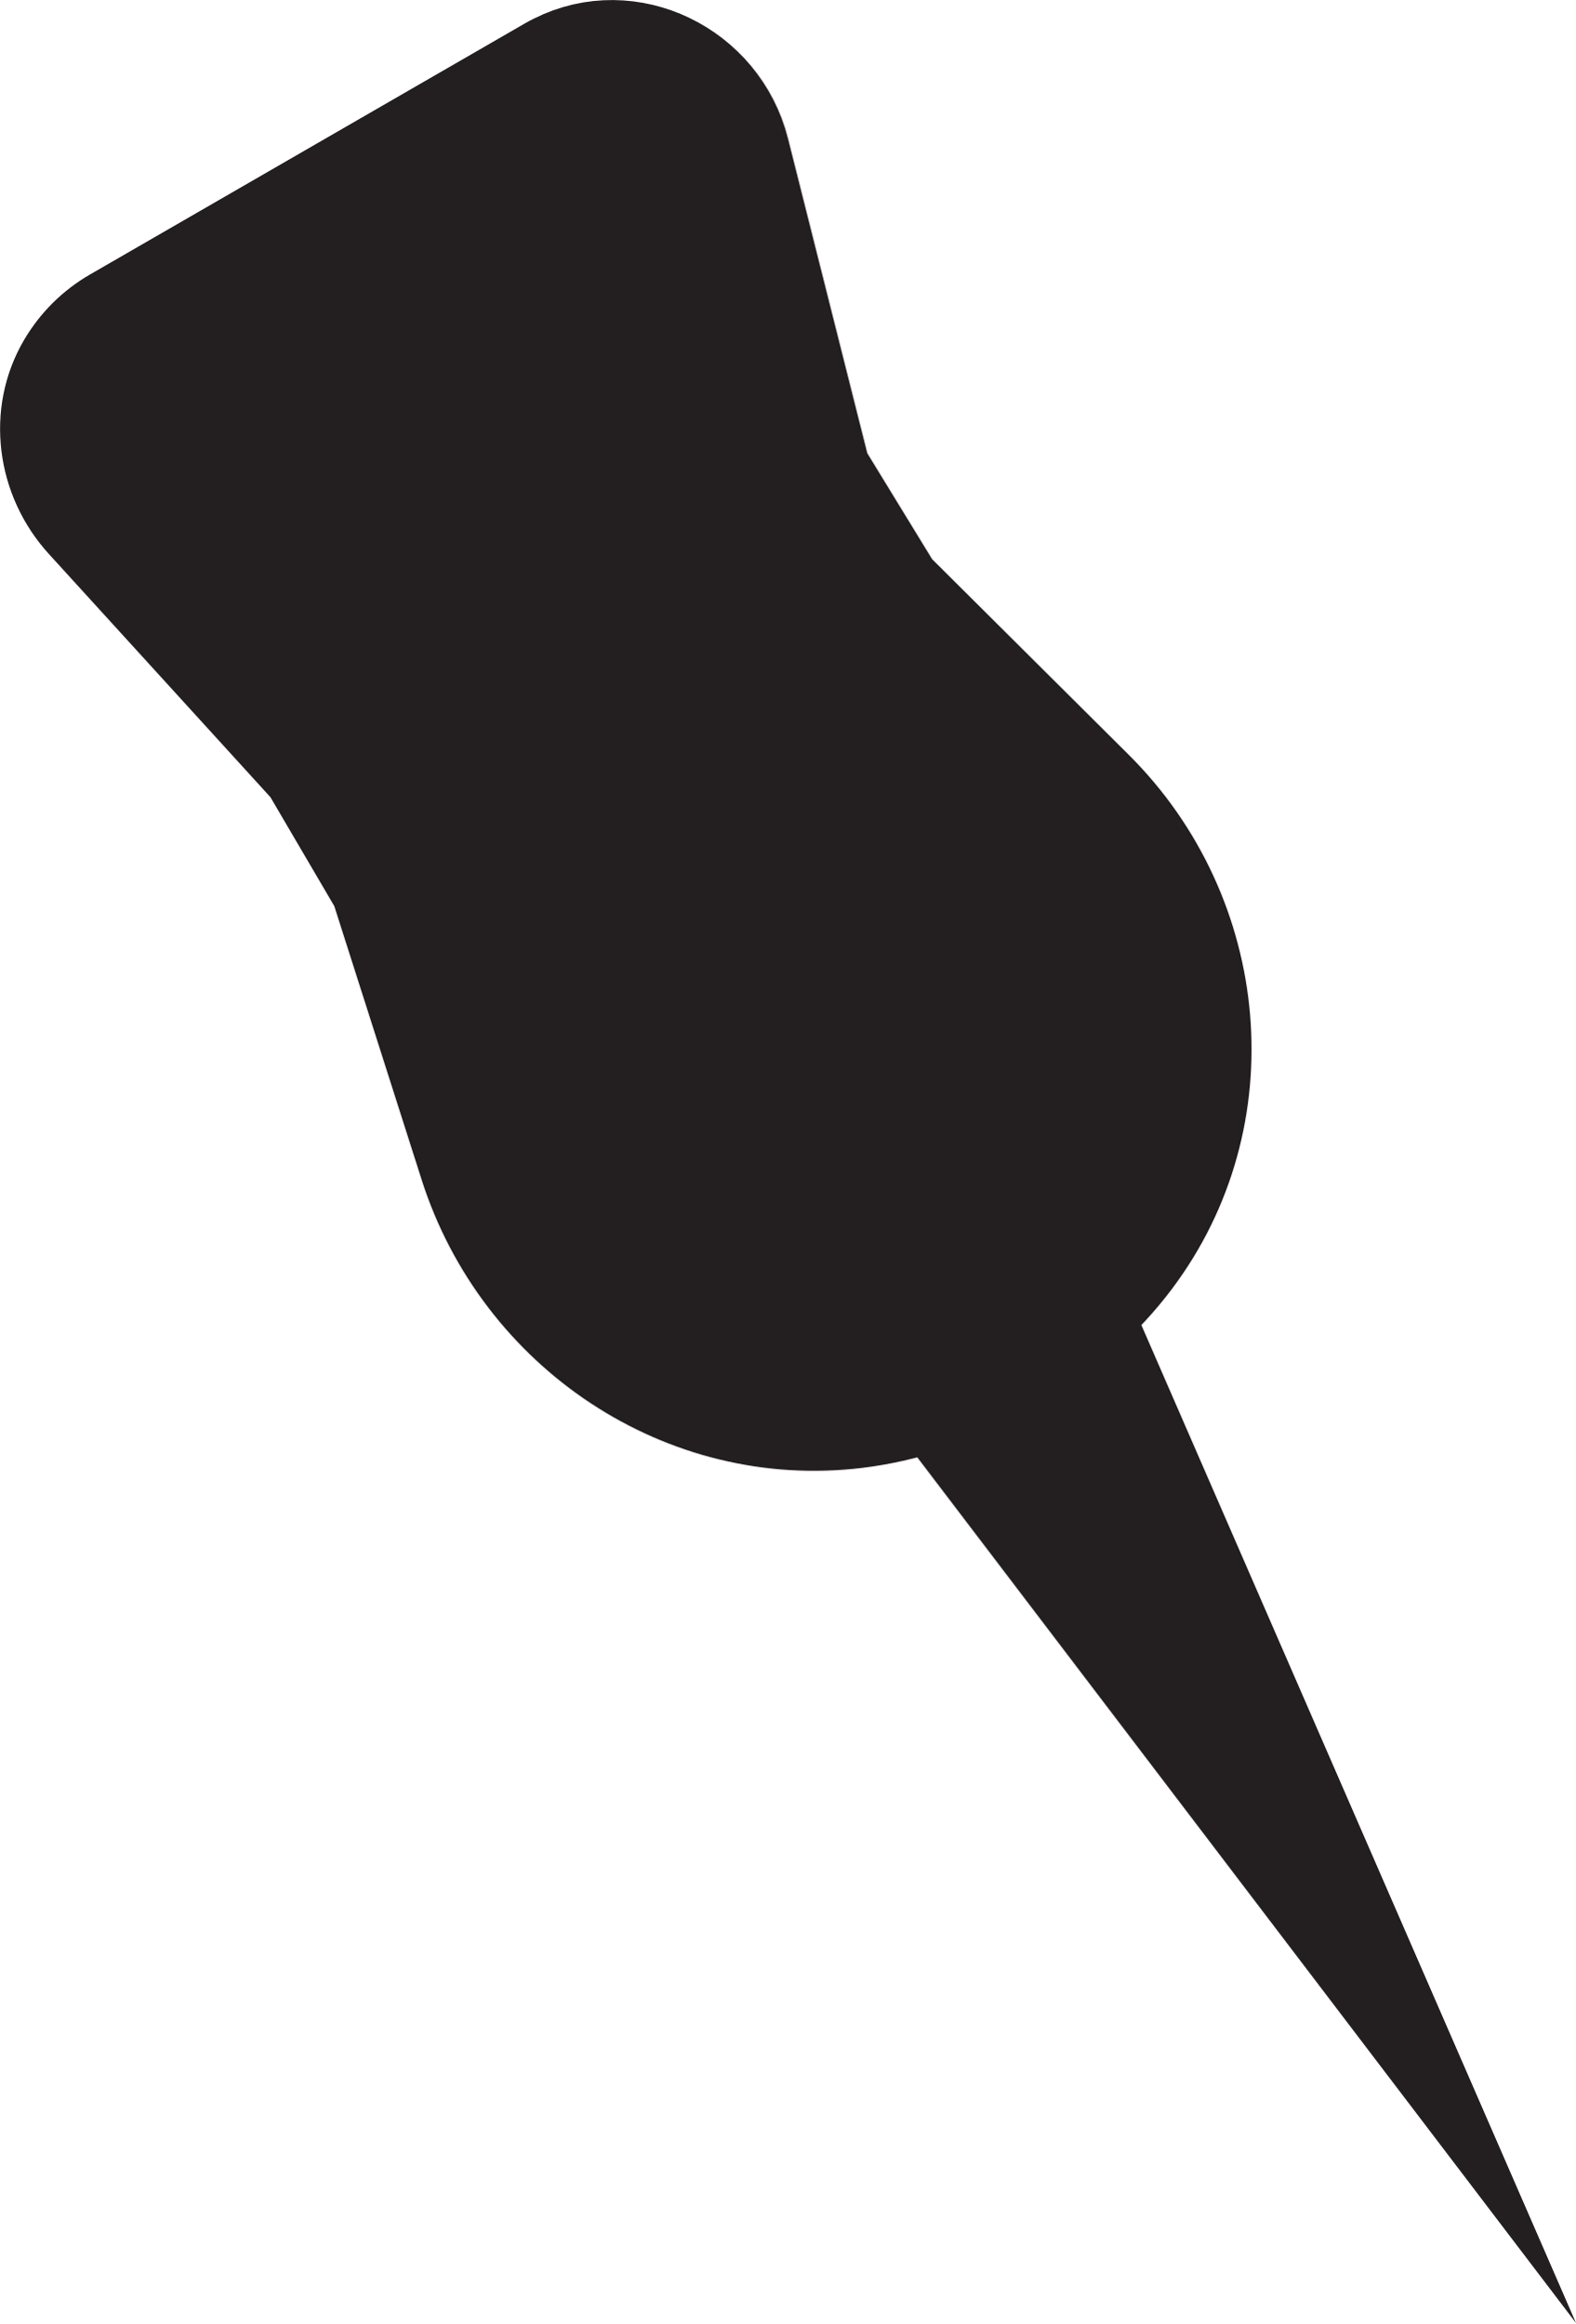
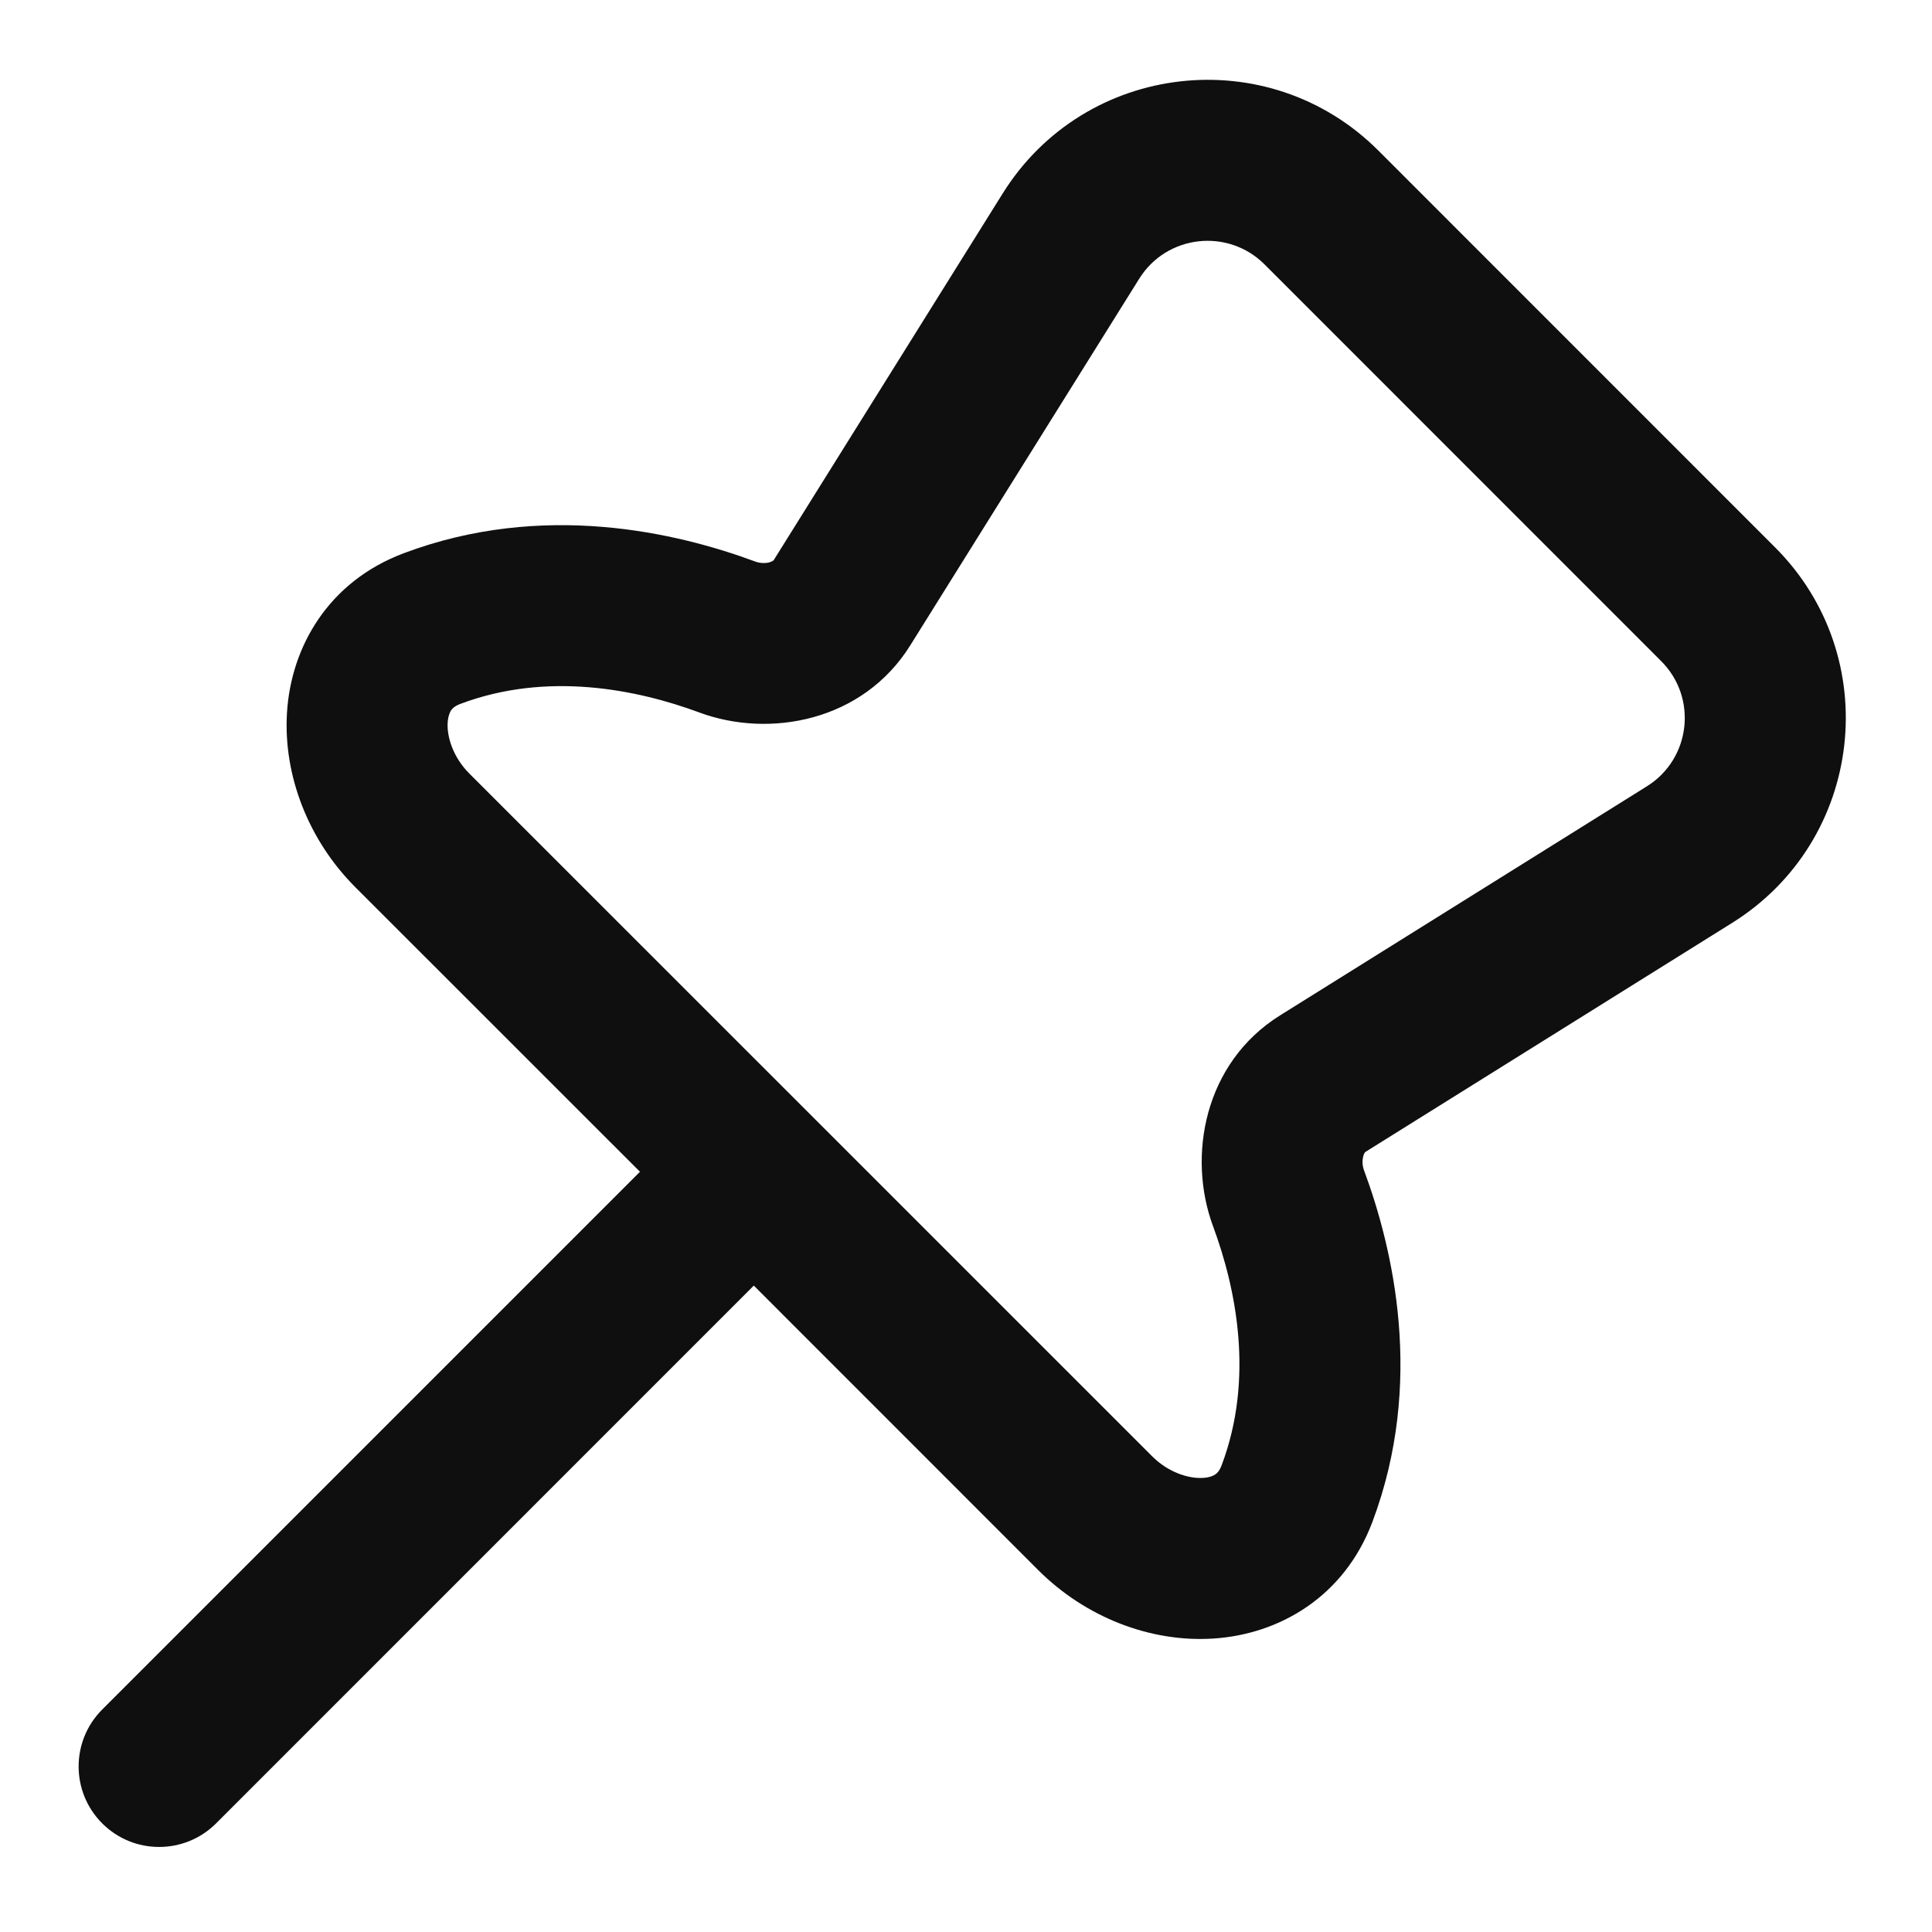
- <svg xmlns="http://www.w3.org/2000/svg" id="Layer_1" data-name="Layer 1" viewBox="0 0 202.85 299.02">
-   <defs>
-     <style>
-       .cls-1, .cls-2 {
-         fill: #231f20;
-       }
- 
-       .cls-2 {
-         stroke: #231f20;
-         stroke-miterlimit: 10;
-         stroke-width: 9px;
-       }
-     </style>
-   </defs>
-   <path class="cls-1" d="M58.98,109.93l49.17-28.39,94.71,217.48" />
-   <path class="cls-2" d="M132.54,176.23l-3.48,2.01c-5.9,3.41-12.21,5.45-18.57,6.23-23.13,2.84-44.86-11.8-51.94-34l-11.39-35.68-8.71-14.86-28.84-31.66c-5.56-6.1-6.8-15.19-2.6-22.29,1.61-2.72,3.92-5.08,6.85-6.77L69.74,6.95c.33-.19.65-.37.99-.53,10.61-5.33,23.44,1,26.34,12.52l10.37,41.16,8.99,14.69,25.7,25.57c16.94,16.86,19.48,43.81,5.09,62.89-3.86,5.12-8.79,9.56-14.68,12.97Z" />
+ <svg xmlns="http://www.w3.org/2000/svg" width="800px" height="800px" viewBox="0 0 24 24" fill="none">
+   <path fill-rule="evenodd" clip-rule="evenodd" d="M17.122 1.87C15.757 0.506 13.478 0.766 12.456 2.403L9.611 6.959C9.61 6.96 9.609 6.962 9.604 6.965C9.597 6.97 9.583 6.978 9.56 6.985C9.509 6.999 9.442 6.998 9.383 6.976C8.412 6.616 6.745 6.221 5.014 6.873C4.081 7.224 3.616 8.032 3.565 8.852C3.517 9.635 3.833 10.44 4.414 11.021L7.95 14.556L1.27 21.236C0.879 21.627 0.879 22.26 1.27 22.651C1.66 23.041 2.293 23.041 2.684 22.651L9.364 15.97L12.899 19.506C13.481 20.087 14.285 20.404 15.068 20.355C15.888 20.304 16.697 19.839 17.048 18.907C17.7 17.175 17.304 15.509 16.944 14.537C16.922 14.478 16.921 14.411 16.936 14.36C16.942 14.337 16.95 14.323 16.955 14.316C16.959 14.311 16.961 14.31 16.961 14.31L21.518 11.464C23.155 10.442 23.415 8.163 22.05 6.799L17.122 1.87ZM14.152 3.462C14.493 2.916 15.253 2.83 15.708 3.284L20.636 8.213C21.091 8.668 21.004 9.427 20.458 9.768L15.902 12.613C14.957 13.203 14.747 14.364 15.069 15.233C15.355 16.004 15.583 17.122 15.176 18.201C15.148 18.275 15.117 18.302 15.098 18.315C15.074 18.332 15.027 18.354 14.944 18.359C14.767 18.37 14.514 18.292 14.314 18.092L5.828 9.607C5.629 9.407 5.55 9.153 5.561 8.976C5.567 8.894 5.589 8.846 5.605 8.822C5.619 8.803 5.645 8.772 5.719 8.744C6.799 8.337 7.917 8.565 8.688 8.851C9.557 9.173 10.717 8.963 11.307 8.018L14.152 3.462Z" fill="#0F0F0F" />
</svg>
